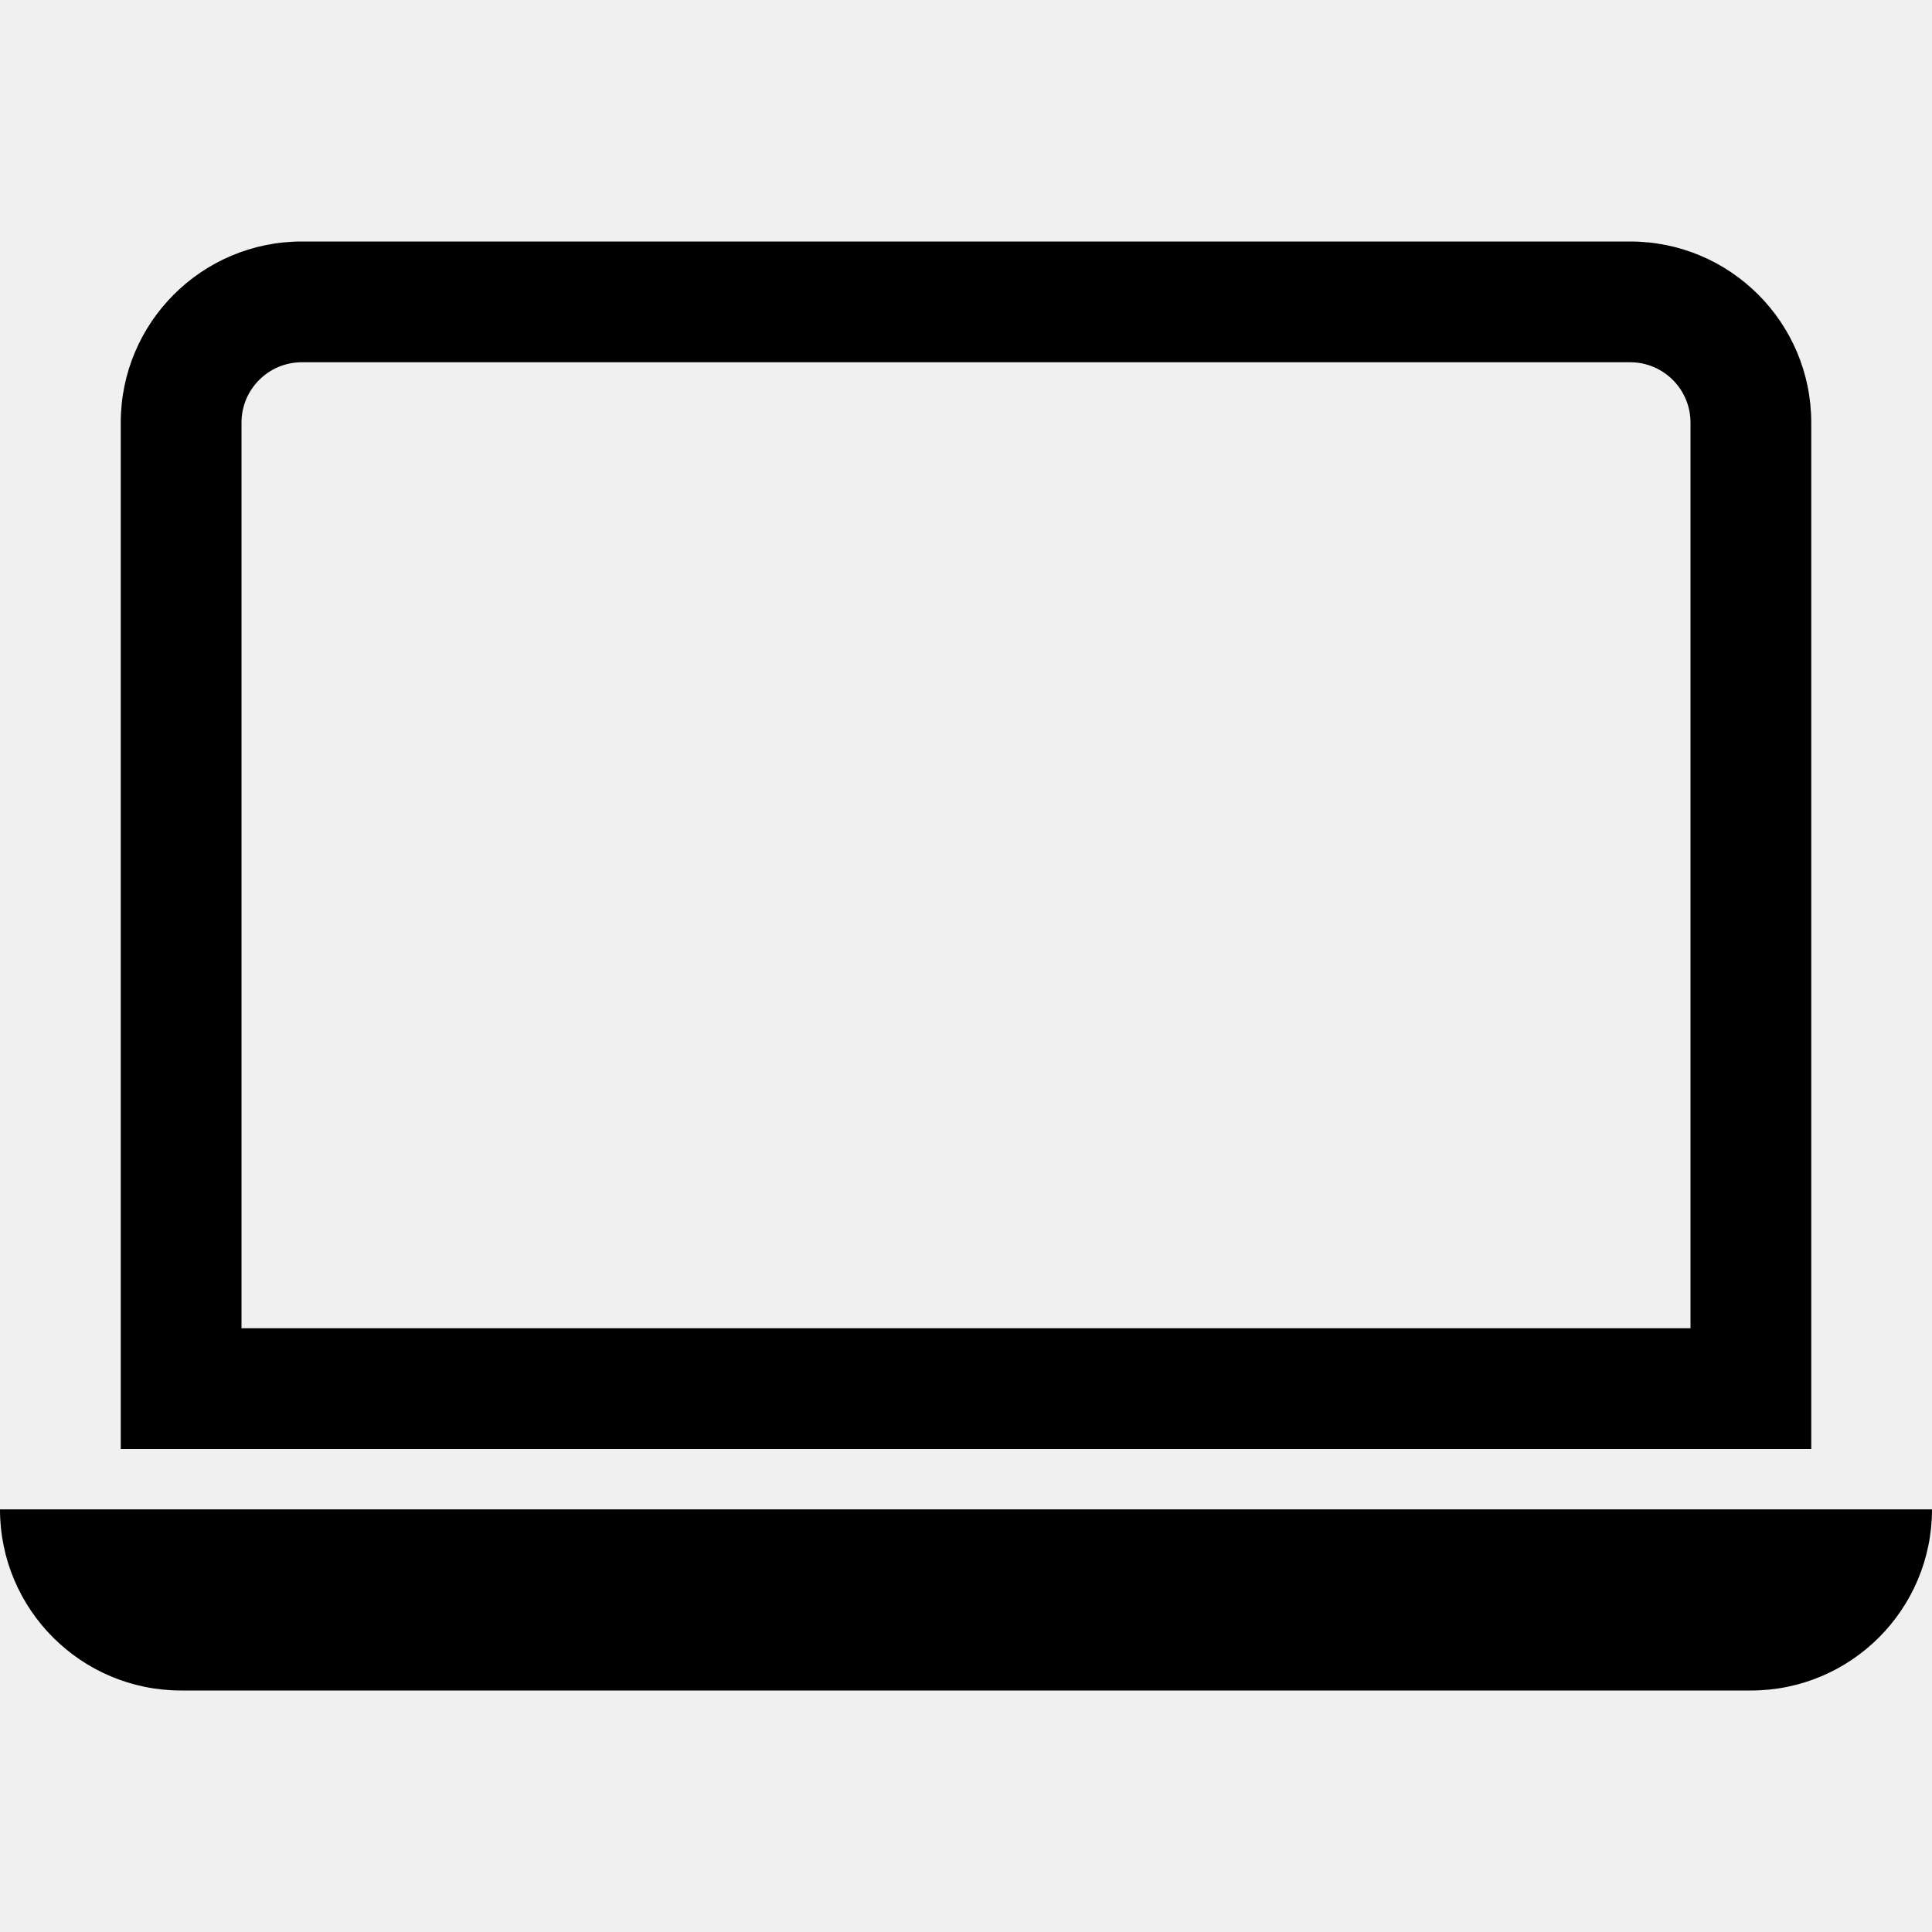
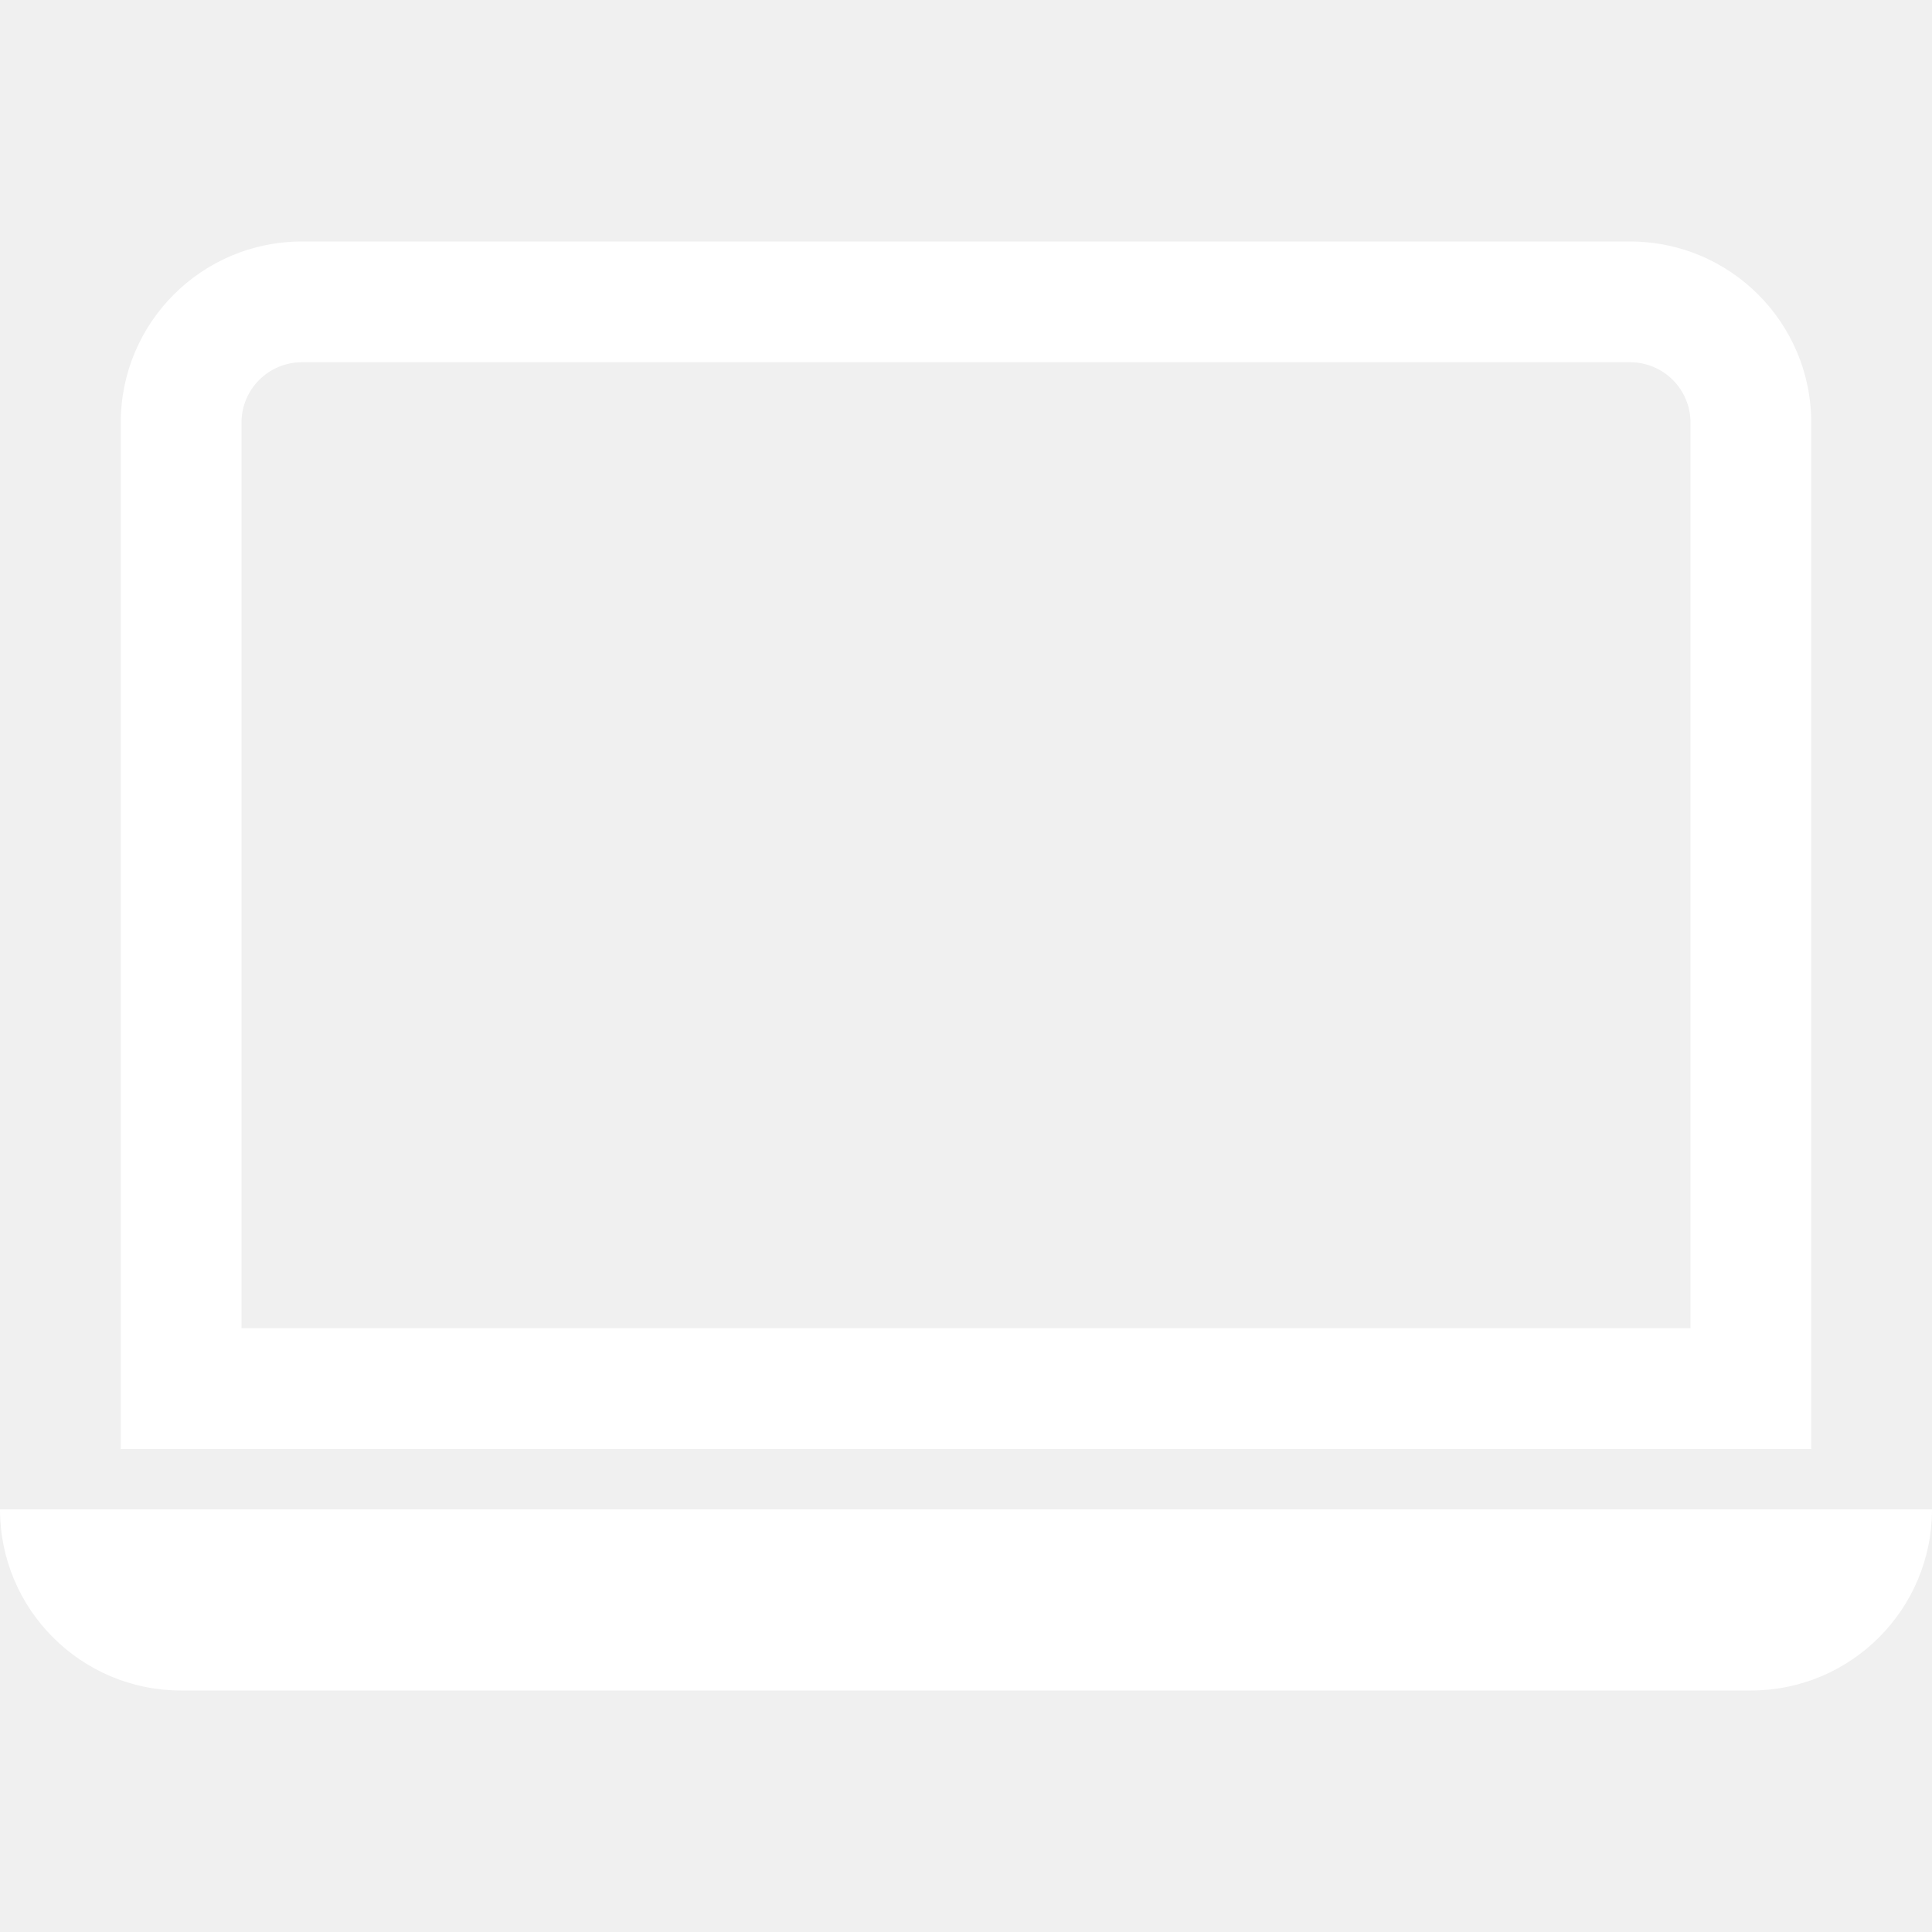
- <svg xmlns="http://www.w3.org/2000/svg" width="40" height="40" fill="currentColor" class="bi bi-laptop" viewBox="0 0 16 16">
+ <svg xmlns="http://www.w3.org/2000/svg" width="40" height="40" fill="#fff" class="bi bi-laptop" viewBox="0 0 16 16">
  <path d="M13.5 3a.5.5 0 0 1 .5.5V11H2V3.5a.5.5 0 0 1 .5-.5zm-11-1A1.5 1.5 0 0 0 1 3.5V12h14V3.5A1.5 1.5 0 0 0 13.5 2zM0 12.5h16a1.5 1.5 0 0 1-1.5 1.5h-13A1.5 1.5 0 0 1 0 12.5" />
</svg>
